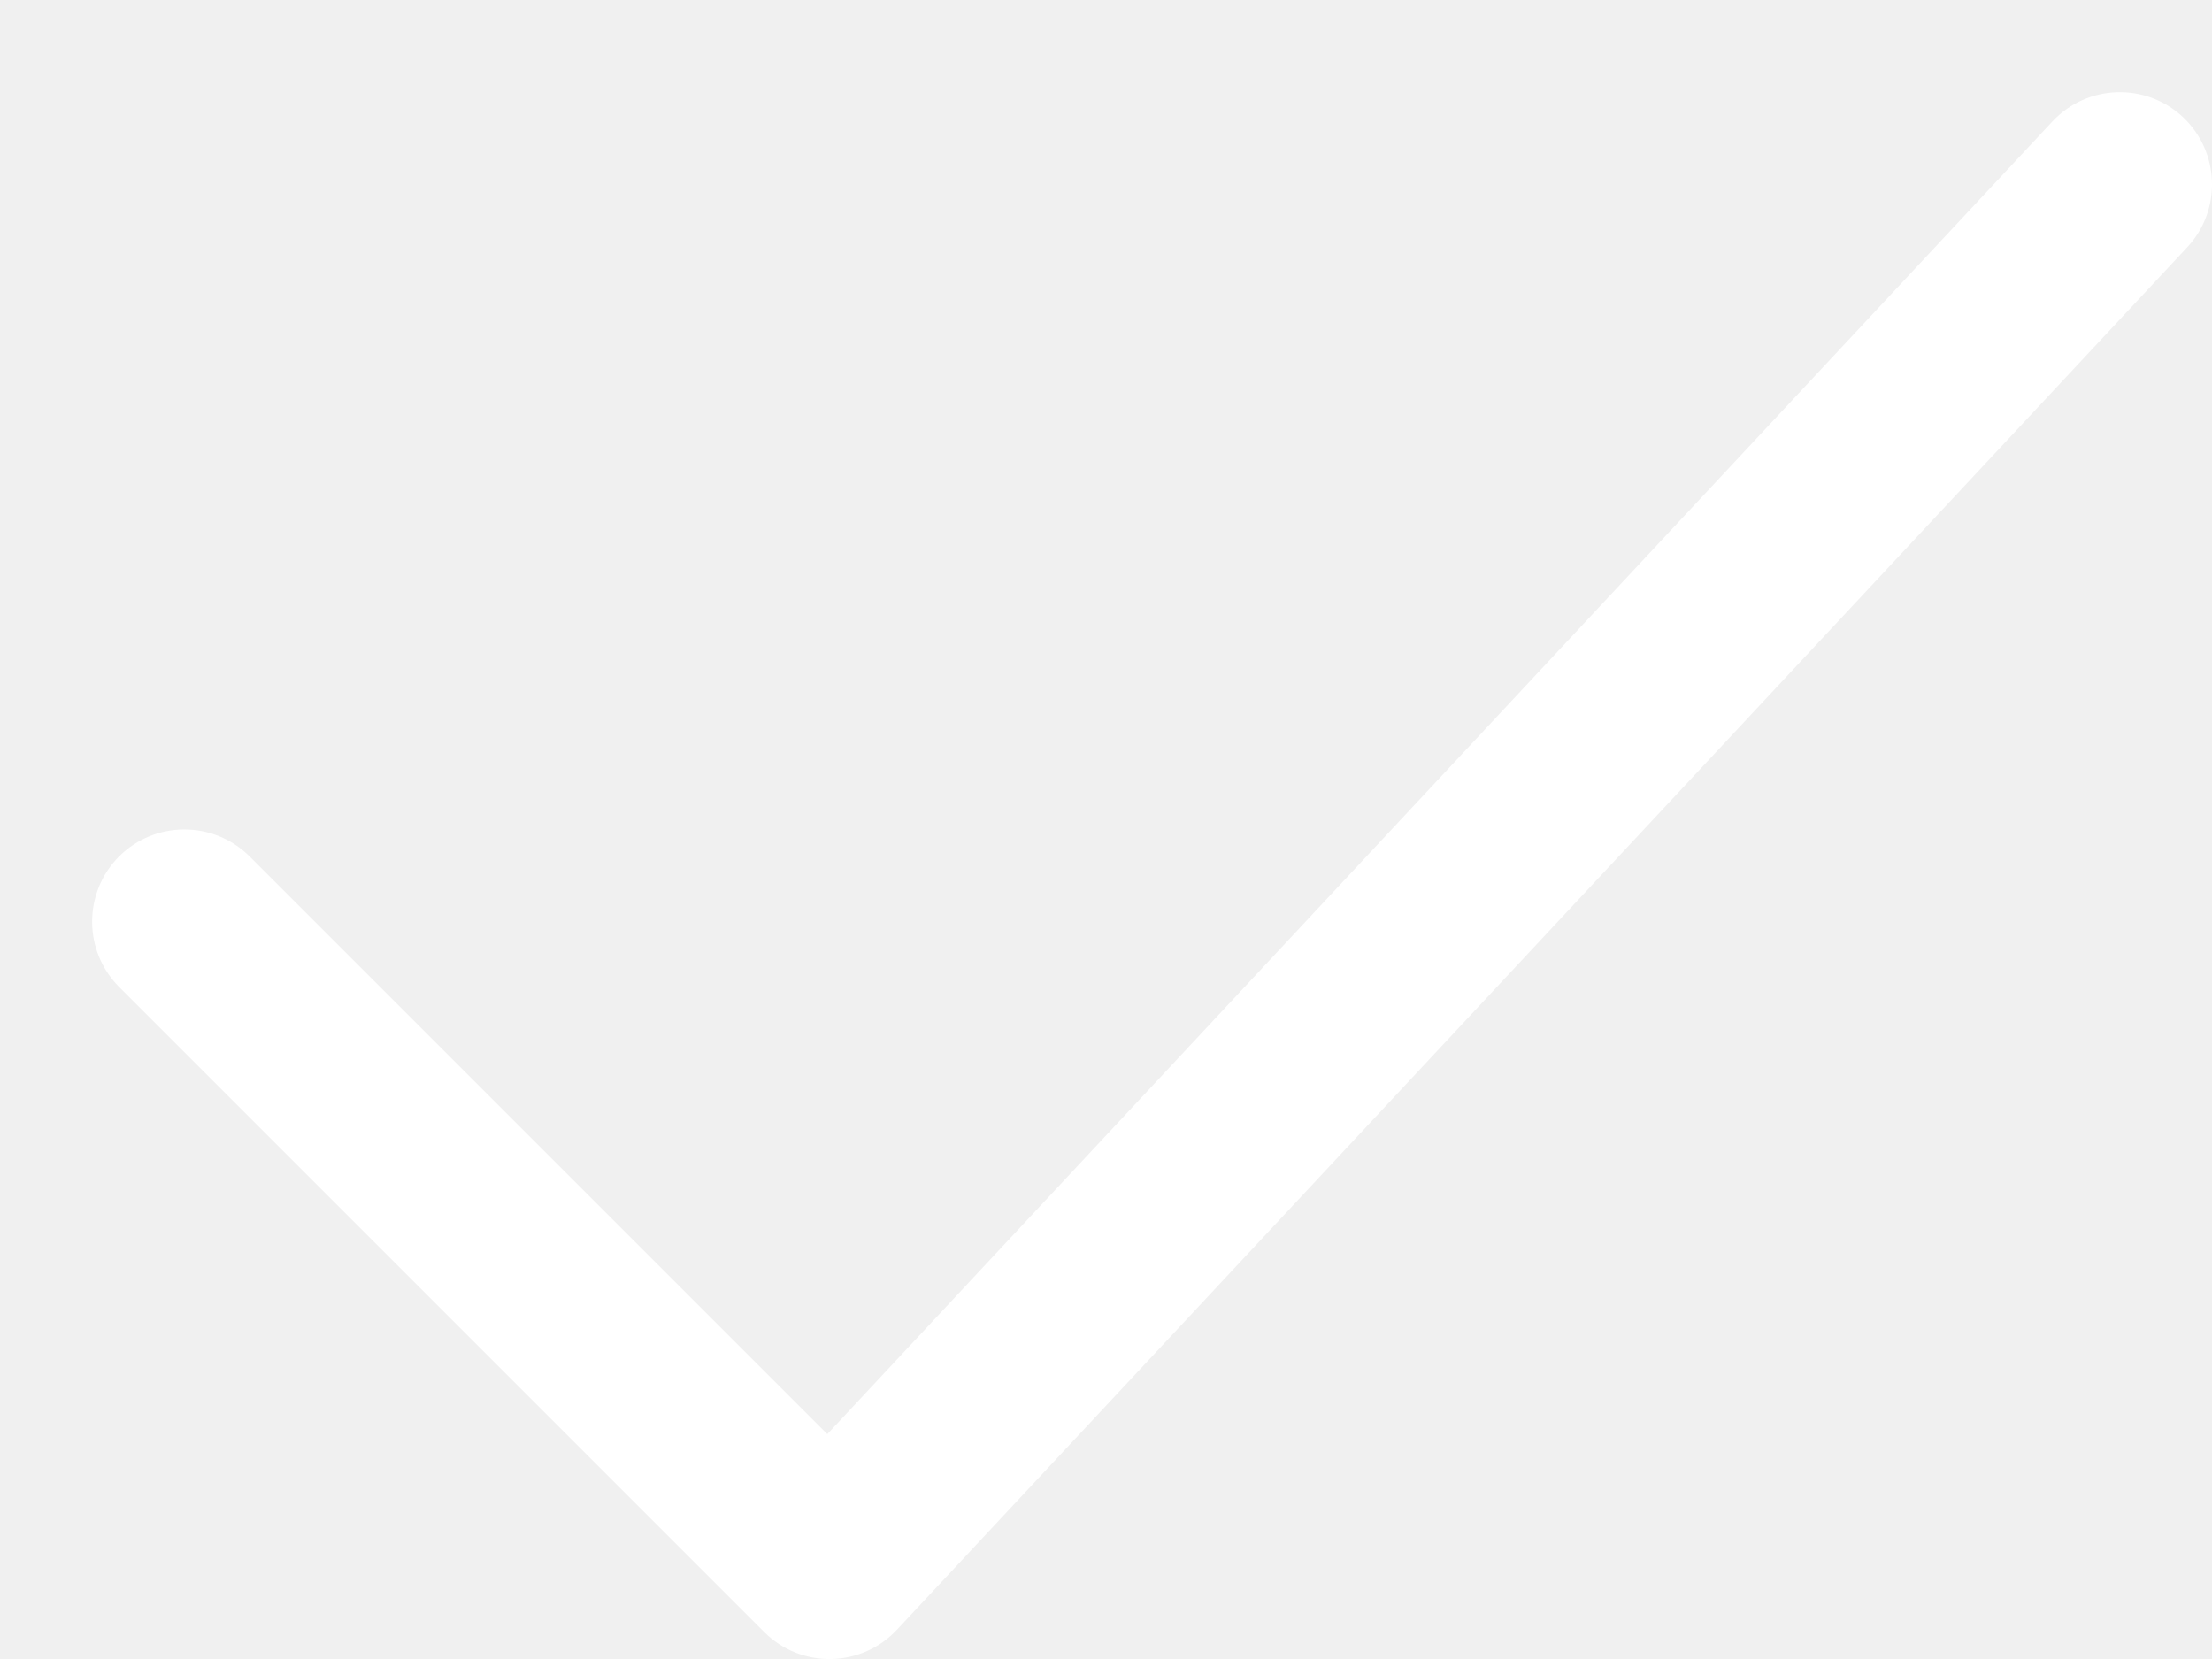
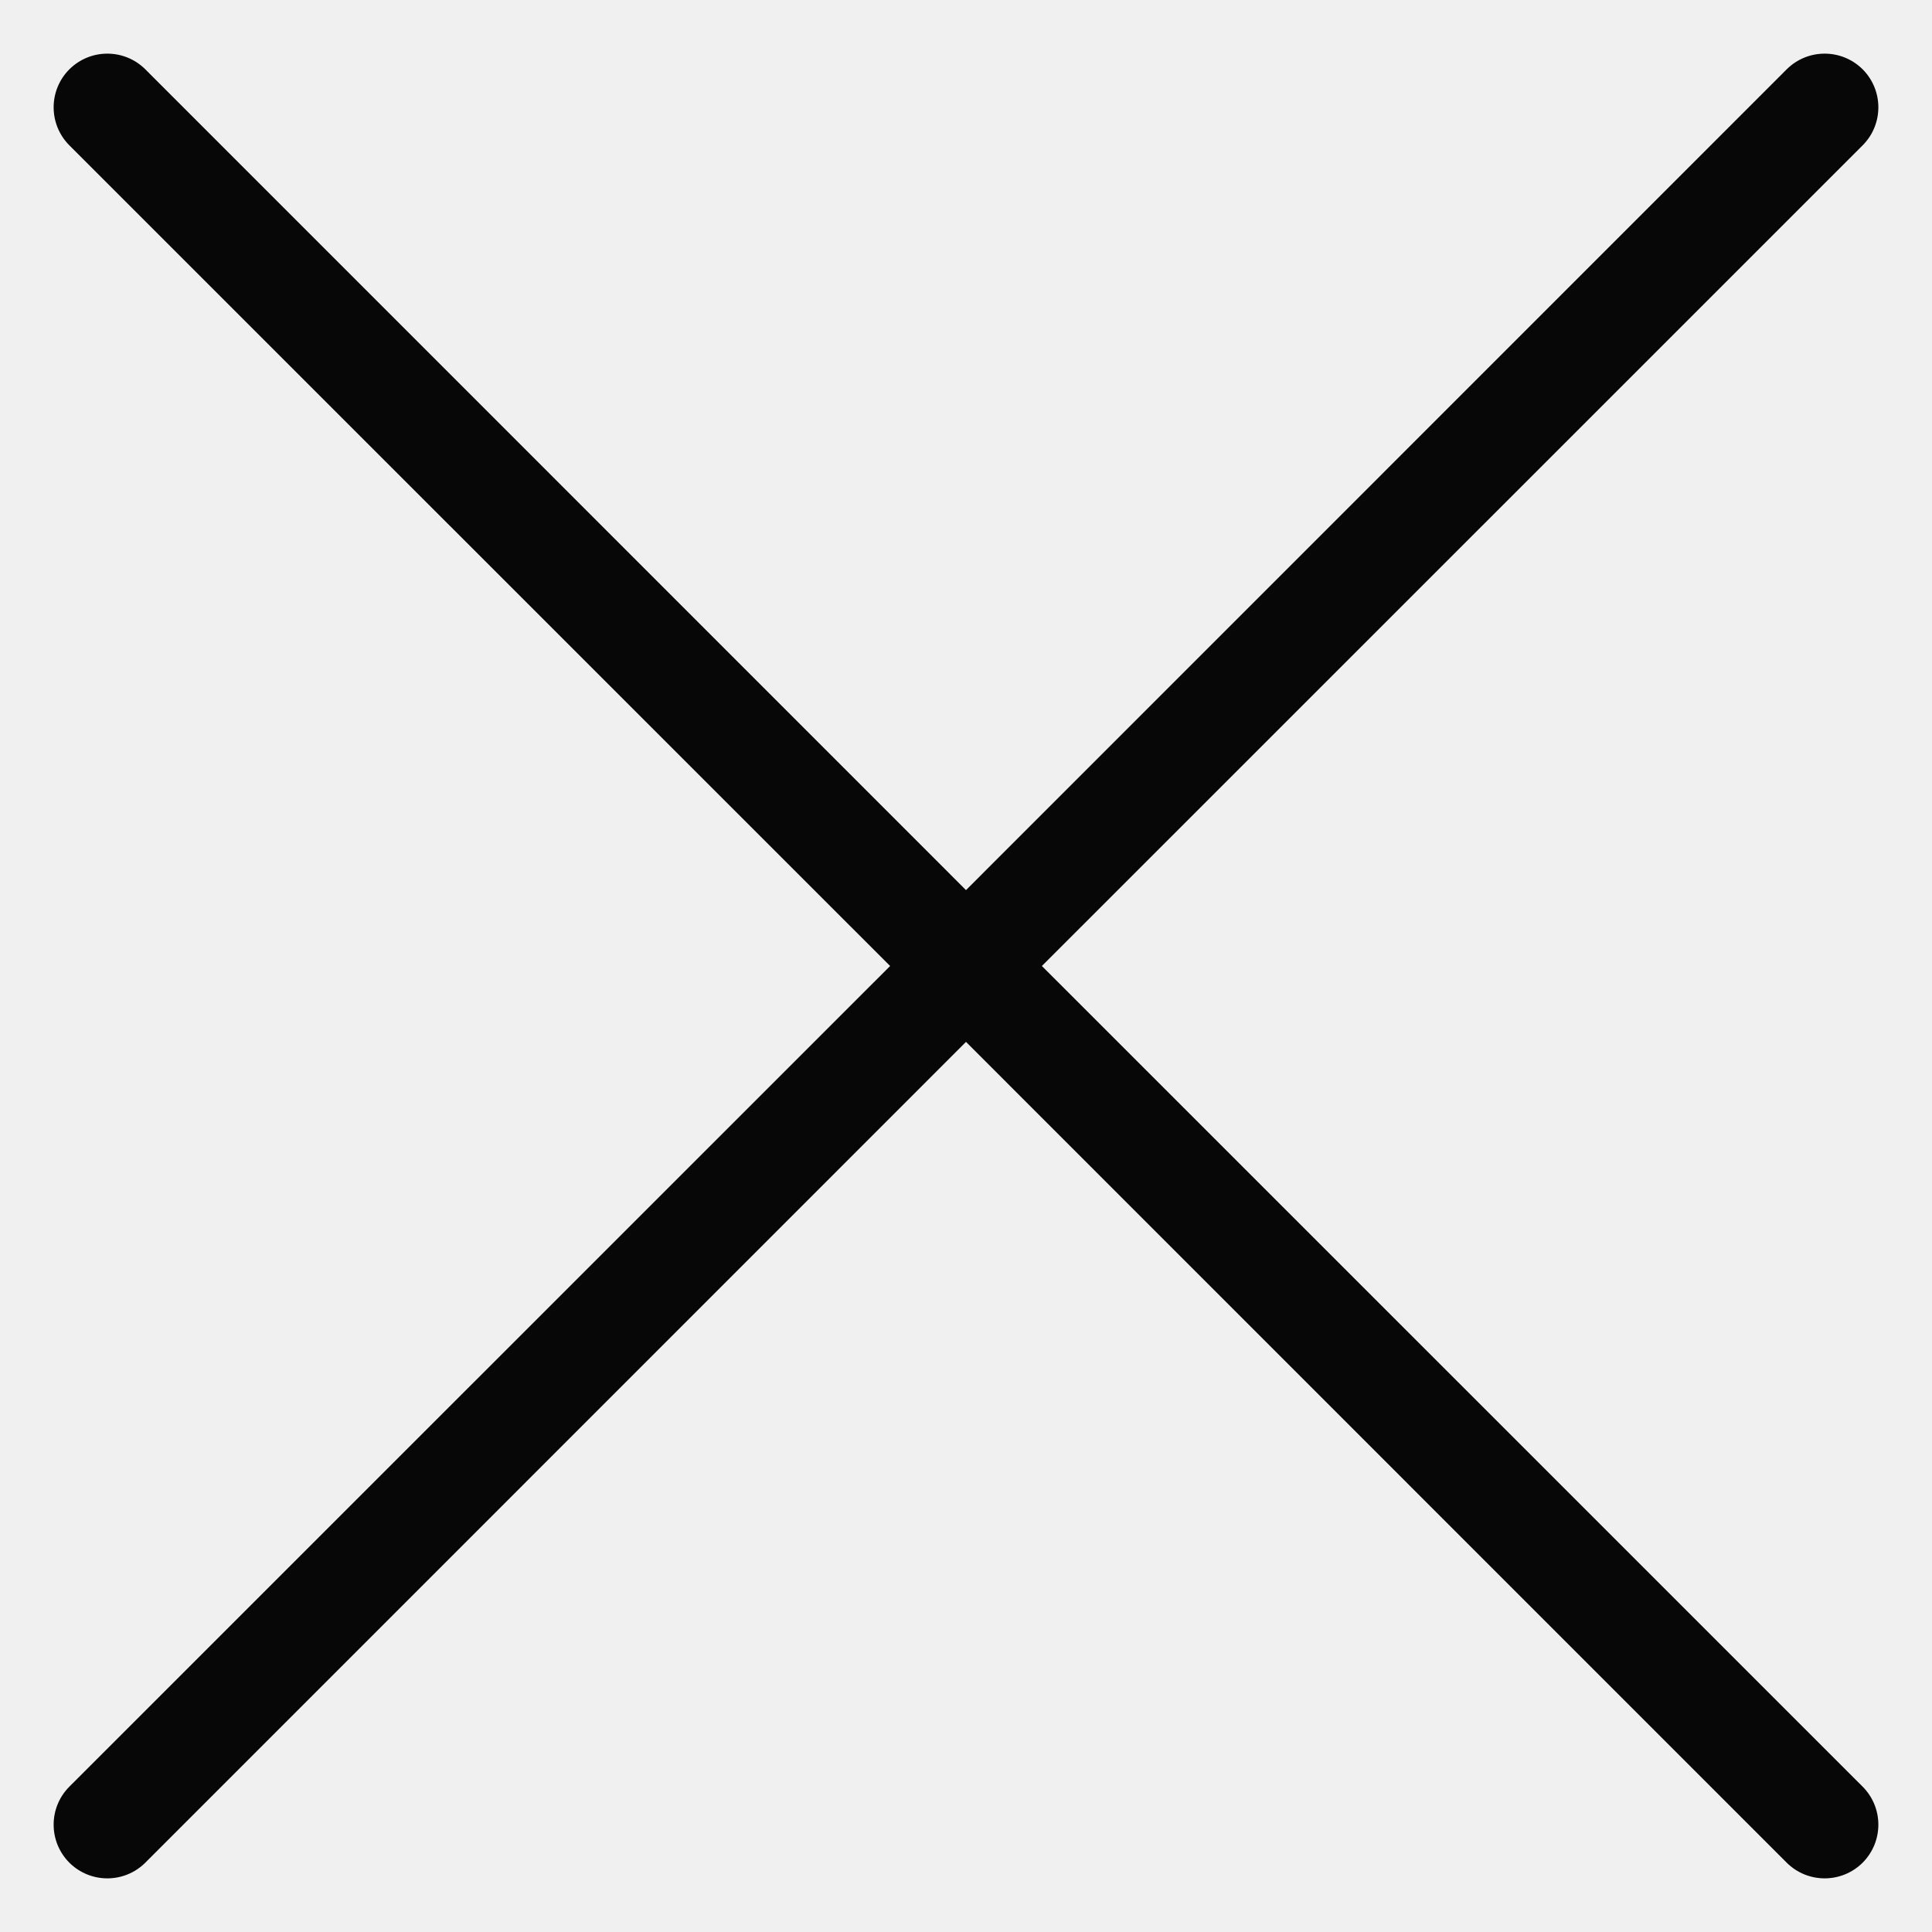
- <svg xmlns="http://www.w3.org/2000/svg" width="12" height="9" viewBox="0 0 12 9" fill="none">
-   <path d="M11.134 0.659C11.323 0.457 11.639 0.446 11.841 0.634C12.043 0.823 12.054 1.139 11.866 1.341L4.866 8.841C4.673 9.048 4.346 9.054 4.146 8.854L0.646 5.354C0.451 5.158 0.451 4.842 0.646 4.646C0.842 4.451 1.158 4.451 1.354 4.646L4.488 7.78L11.134 0.659Z" fill="white" />
+ <svg xmlns="http://www.w3.org/2000/svg" width="18" height="18" viewBox="0 0 18 18" fill="none">
+   <path fill-rule="evenodd" clip-rule="evenodd" d="M0.646 0.646C0.842 0.451 1.158 0.451 1.354 0.646L9 8.293L16.646 0.646C16.842 0.451 17.158 0.451 17.354 0.646C17.549 0.842 17.549 1.158 17.354 1.354L9.707 9L17.354 16.646C17.549 16.842 17.549 17.158 17.354 17.354C17.158 17.549 16.842 17.549 16.646 17.354L9 9.707L1.354 17.354C1.158 17.549 0.842 17.549 0.646 17.354C0.451 17.158 0.451 16.842 0.646 16.646L8.293 9L0.646 1.354C0.451 1.158 0.451 0.842 0.646 0.646Z" fill="#070707" />
</svg>
